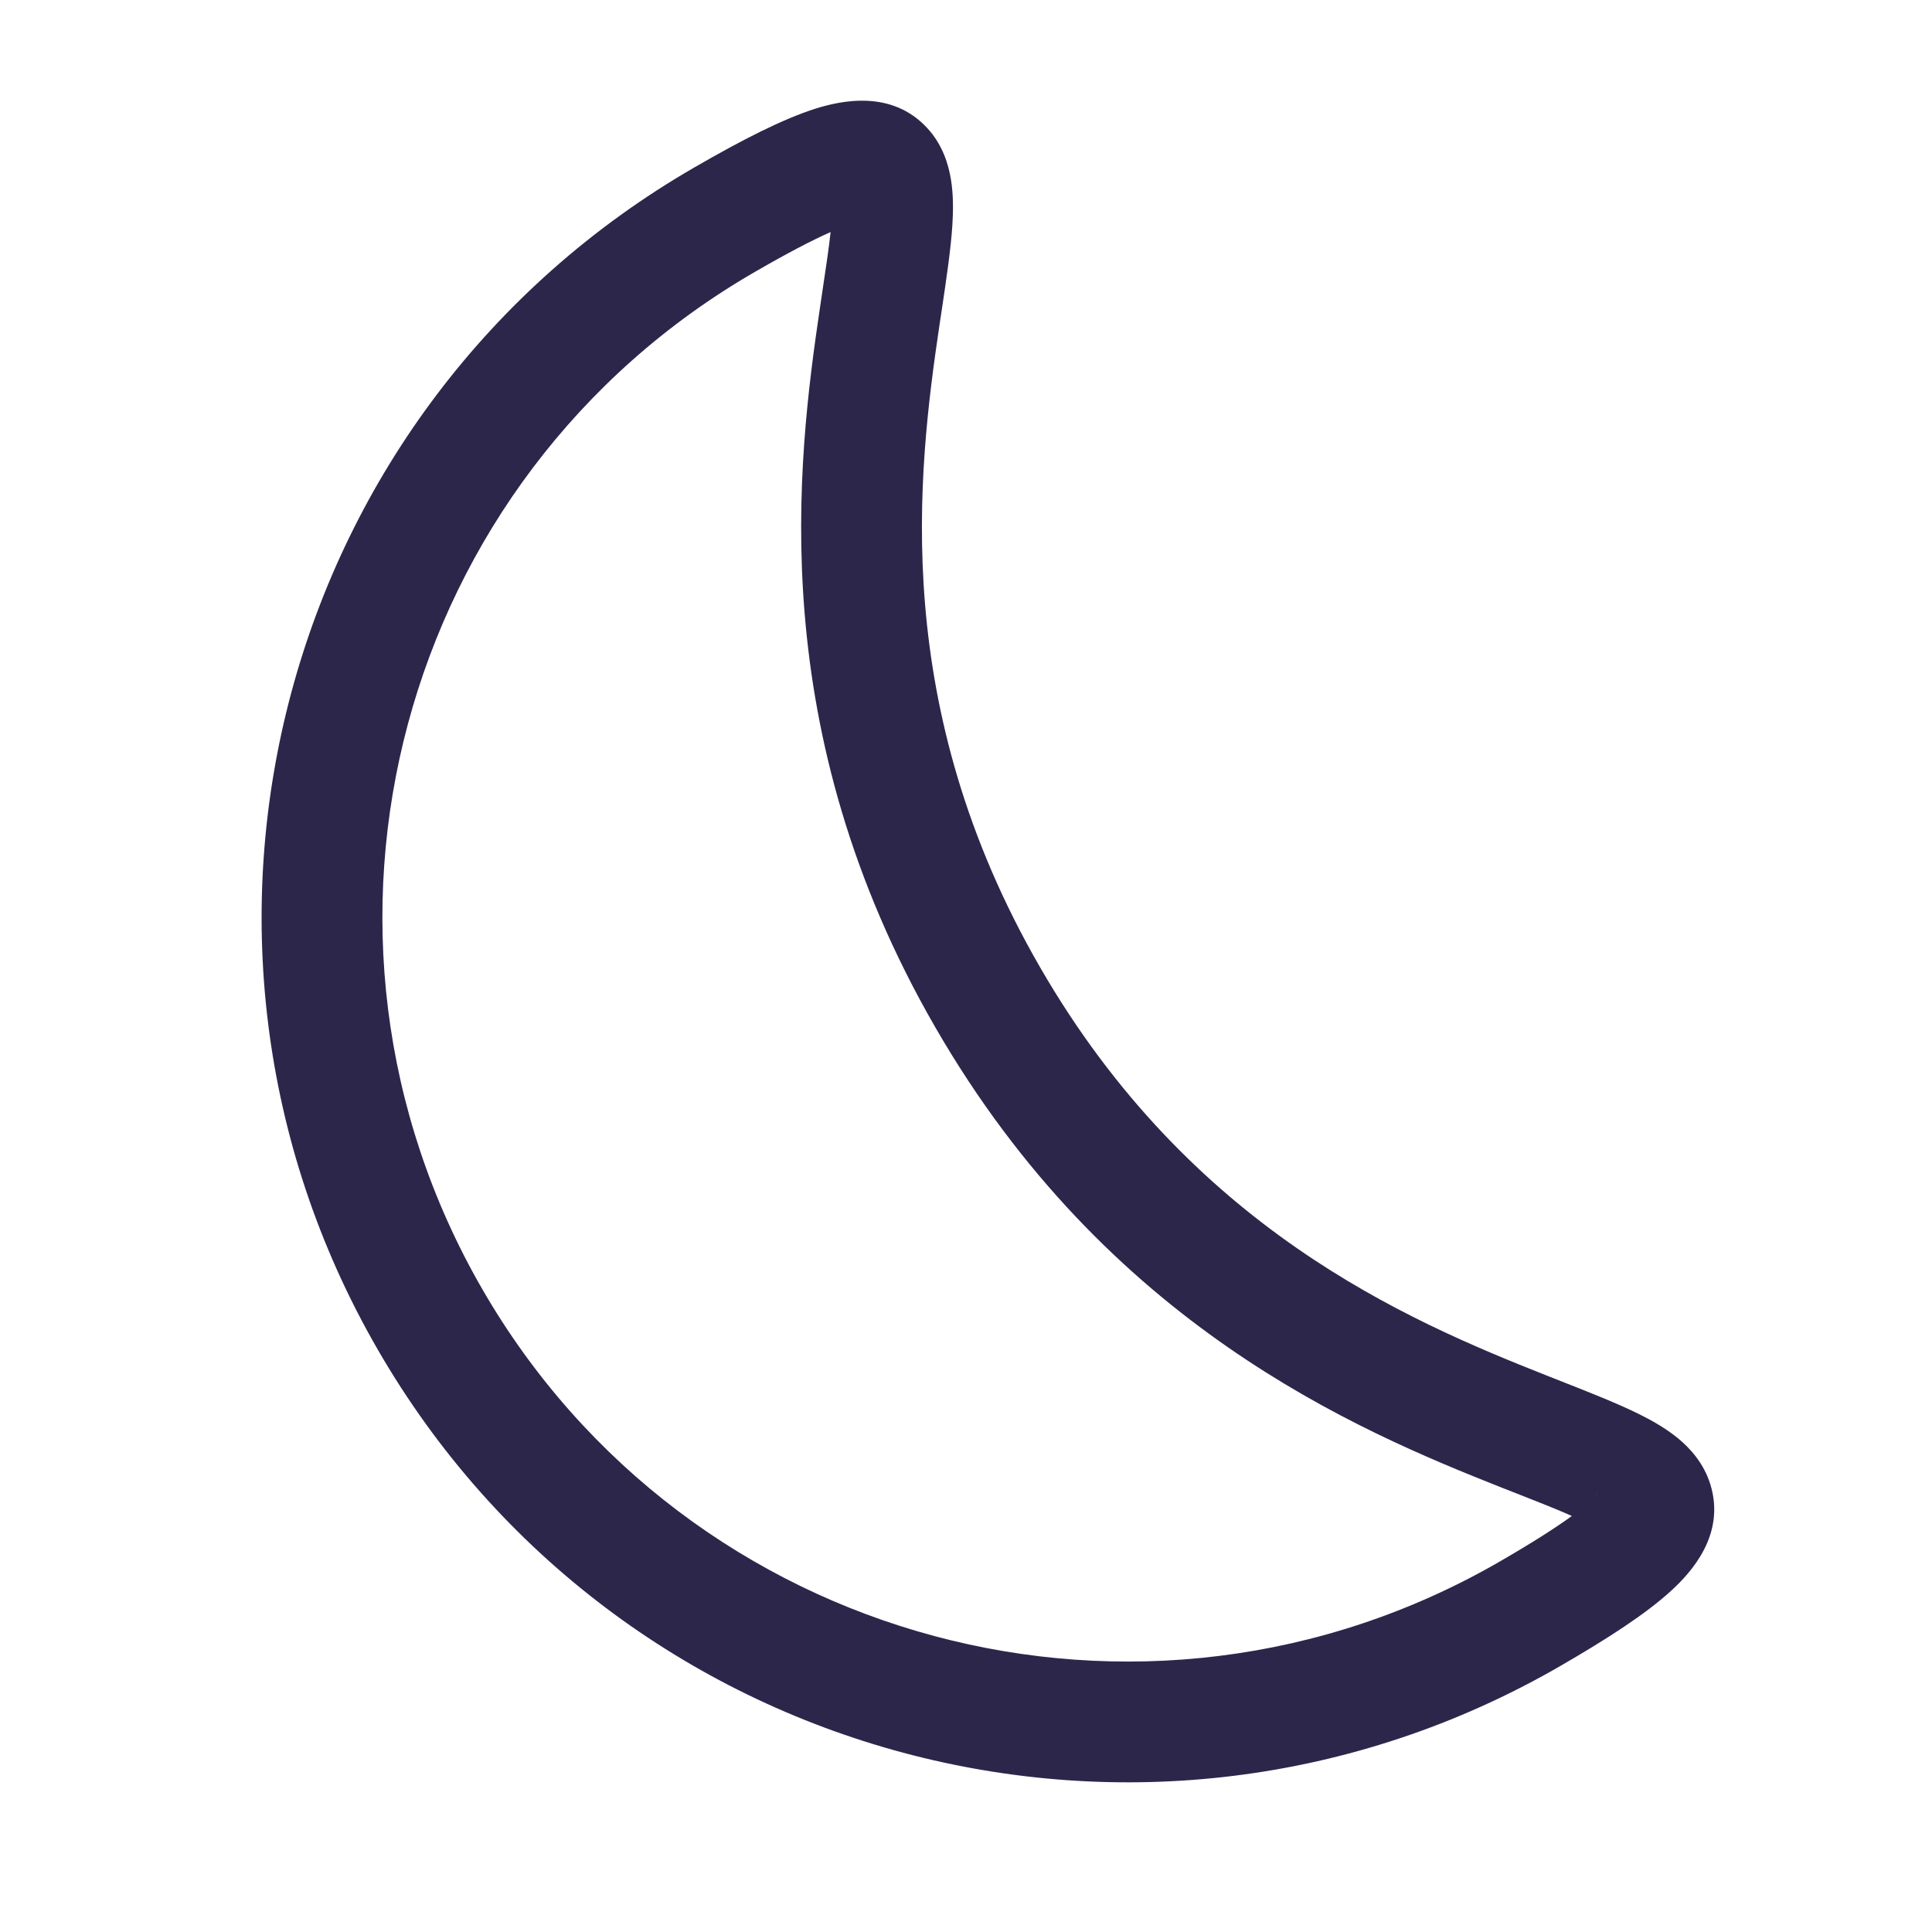
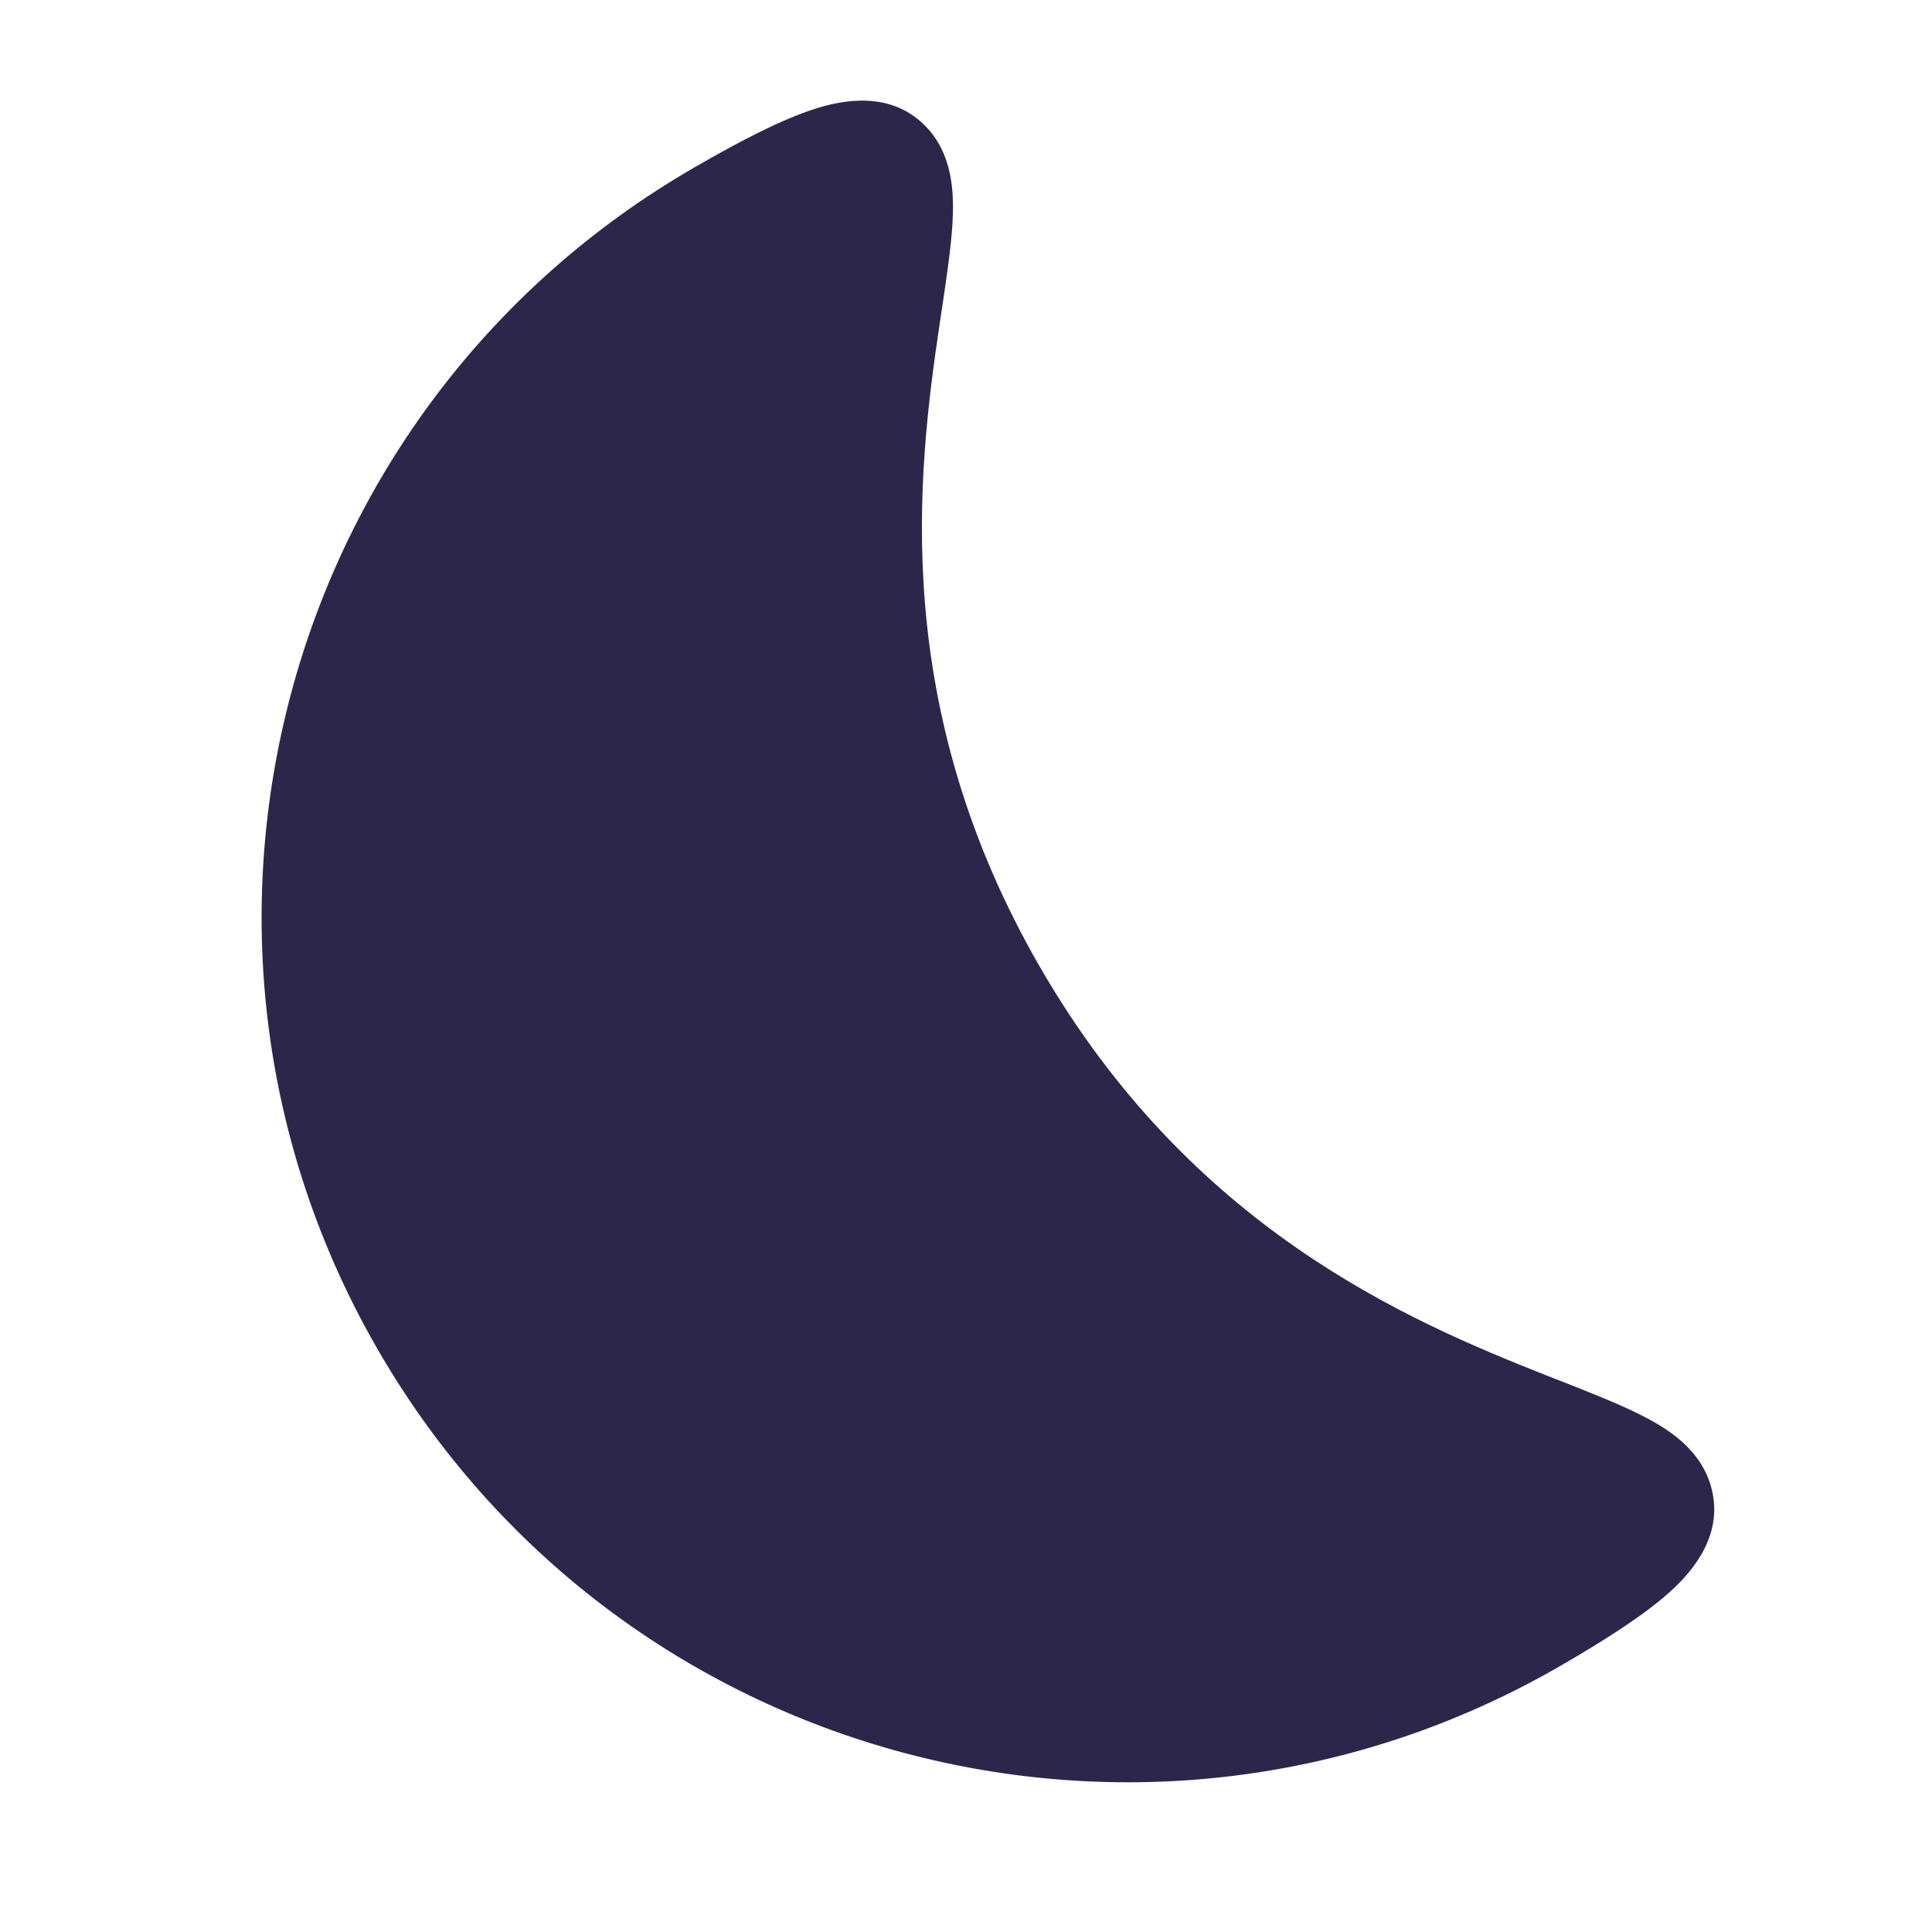
<svg xmlns="http://www.w3.org/2000/svg" width="24" height="24" viewBox="0 0 24 24" fill="none">
-   <path fill-rule="evenodd" clip-rule="evenodd" d="M11.671 4.035C11.396 5.889 11.051 8.778 12.919 12.014C14.787 15.25 17.462 16.395 19.205 17.084C19.265 17.108 19.325 17.131 19.385 17.155C19.745 17.297 20.092 17.433 20.362 17.567C20.522 17.646 20.692 17.743 20.84 17.863C20.985 17.982 21.163 18.168 21.247 18.441C21.438 19.06 21.014 19.53 20.754 19.766C20.446 20.047 19.979 20.351 19.377 20.699C14.235 23.667 7.66 21.906 4.692 16.764C1.723 11.622 3.485 5.048 8.627 2.079C9.229 1.731 9.726 1.479 10.123 1.352C10.457 1.246 11.076 1.114 11.517 1.589C11.711 1.798 11.783 2.045 11.813 2.23C11.844 2.418 11.842 2.614 11.831 2.792C11.812 3.092 11.757 3.461 11.7 3.844C11.69 3.907 11.681 3.971 11.671 4.035ZM10.318 2.883C10.091 2.983 9.785 3.142 9.377 3.378C4.952 5.933 3.437 11.59 5.991 16.014C8.545 20.438 14.202 21.954 18.627 19.4C19.035 19.164 19.326 18.978 19.526 18.832C19.345 18.751 19.121 18.663 18.844 18.554C18.783 18.53 18.72 18.505 18.653 18.479C16.834 17.76 13.752 16.456 11.62 12.764C9.488 9.071 9.9 5.75 10.187 3.815C10.198 3.745 10.208 3.677 10.217 3.612C10.261 3.318 10.297 3.08 10.318 2.883ZM10.718 2.748C10.718 2.749 10.711 2.75 10.699 2.75C10.713 2.748 10.719 2.748 10.718 2.748ZM19.832 18.569C19.838 18.558 19.842 18.553 19.843 18.553C19.844 18.553 19.841 18.558 19.832 18.569Z" fill="#2D264B" />
+   <path d="M12.919 12.013C11.051 8.778 11.396 5.888 11.671 4.035L11.7 3.843C11.757 3.46 11.812 3.091 11.831 2.791C11.842 2.613 11.844 2.417 11.813 2.229C11.783 2.044 11.711 1.797 11.517 1.588C11.076 1.113 10.457 1.245 10.123 1.352C9.726 1.479 9.229 1.731 8.627 2.079C3.485 5.047 1.723 11.622 4.692 16.763C7.66 21.905 14.235 23.667 19.377 20.698C19.979 20.35 20.446 20.046 20.754 19.766C21.014 19.529 21.438 19.059 21.247 18.44C21.163 18.168 20.985 17.981 20.84 17.863C20.692 17.742 20.522 17.646 20.362 17.567C20.093 17.433 19.745 17.296 19.385 17.154L19.205 17.084C17.462 16.395 14.787 15.249 12.919 12.013Z" fill="#2D264B" />
</svg>
